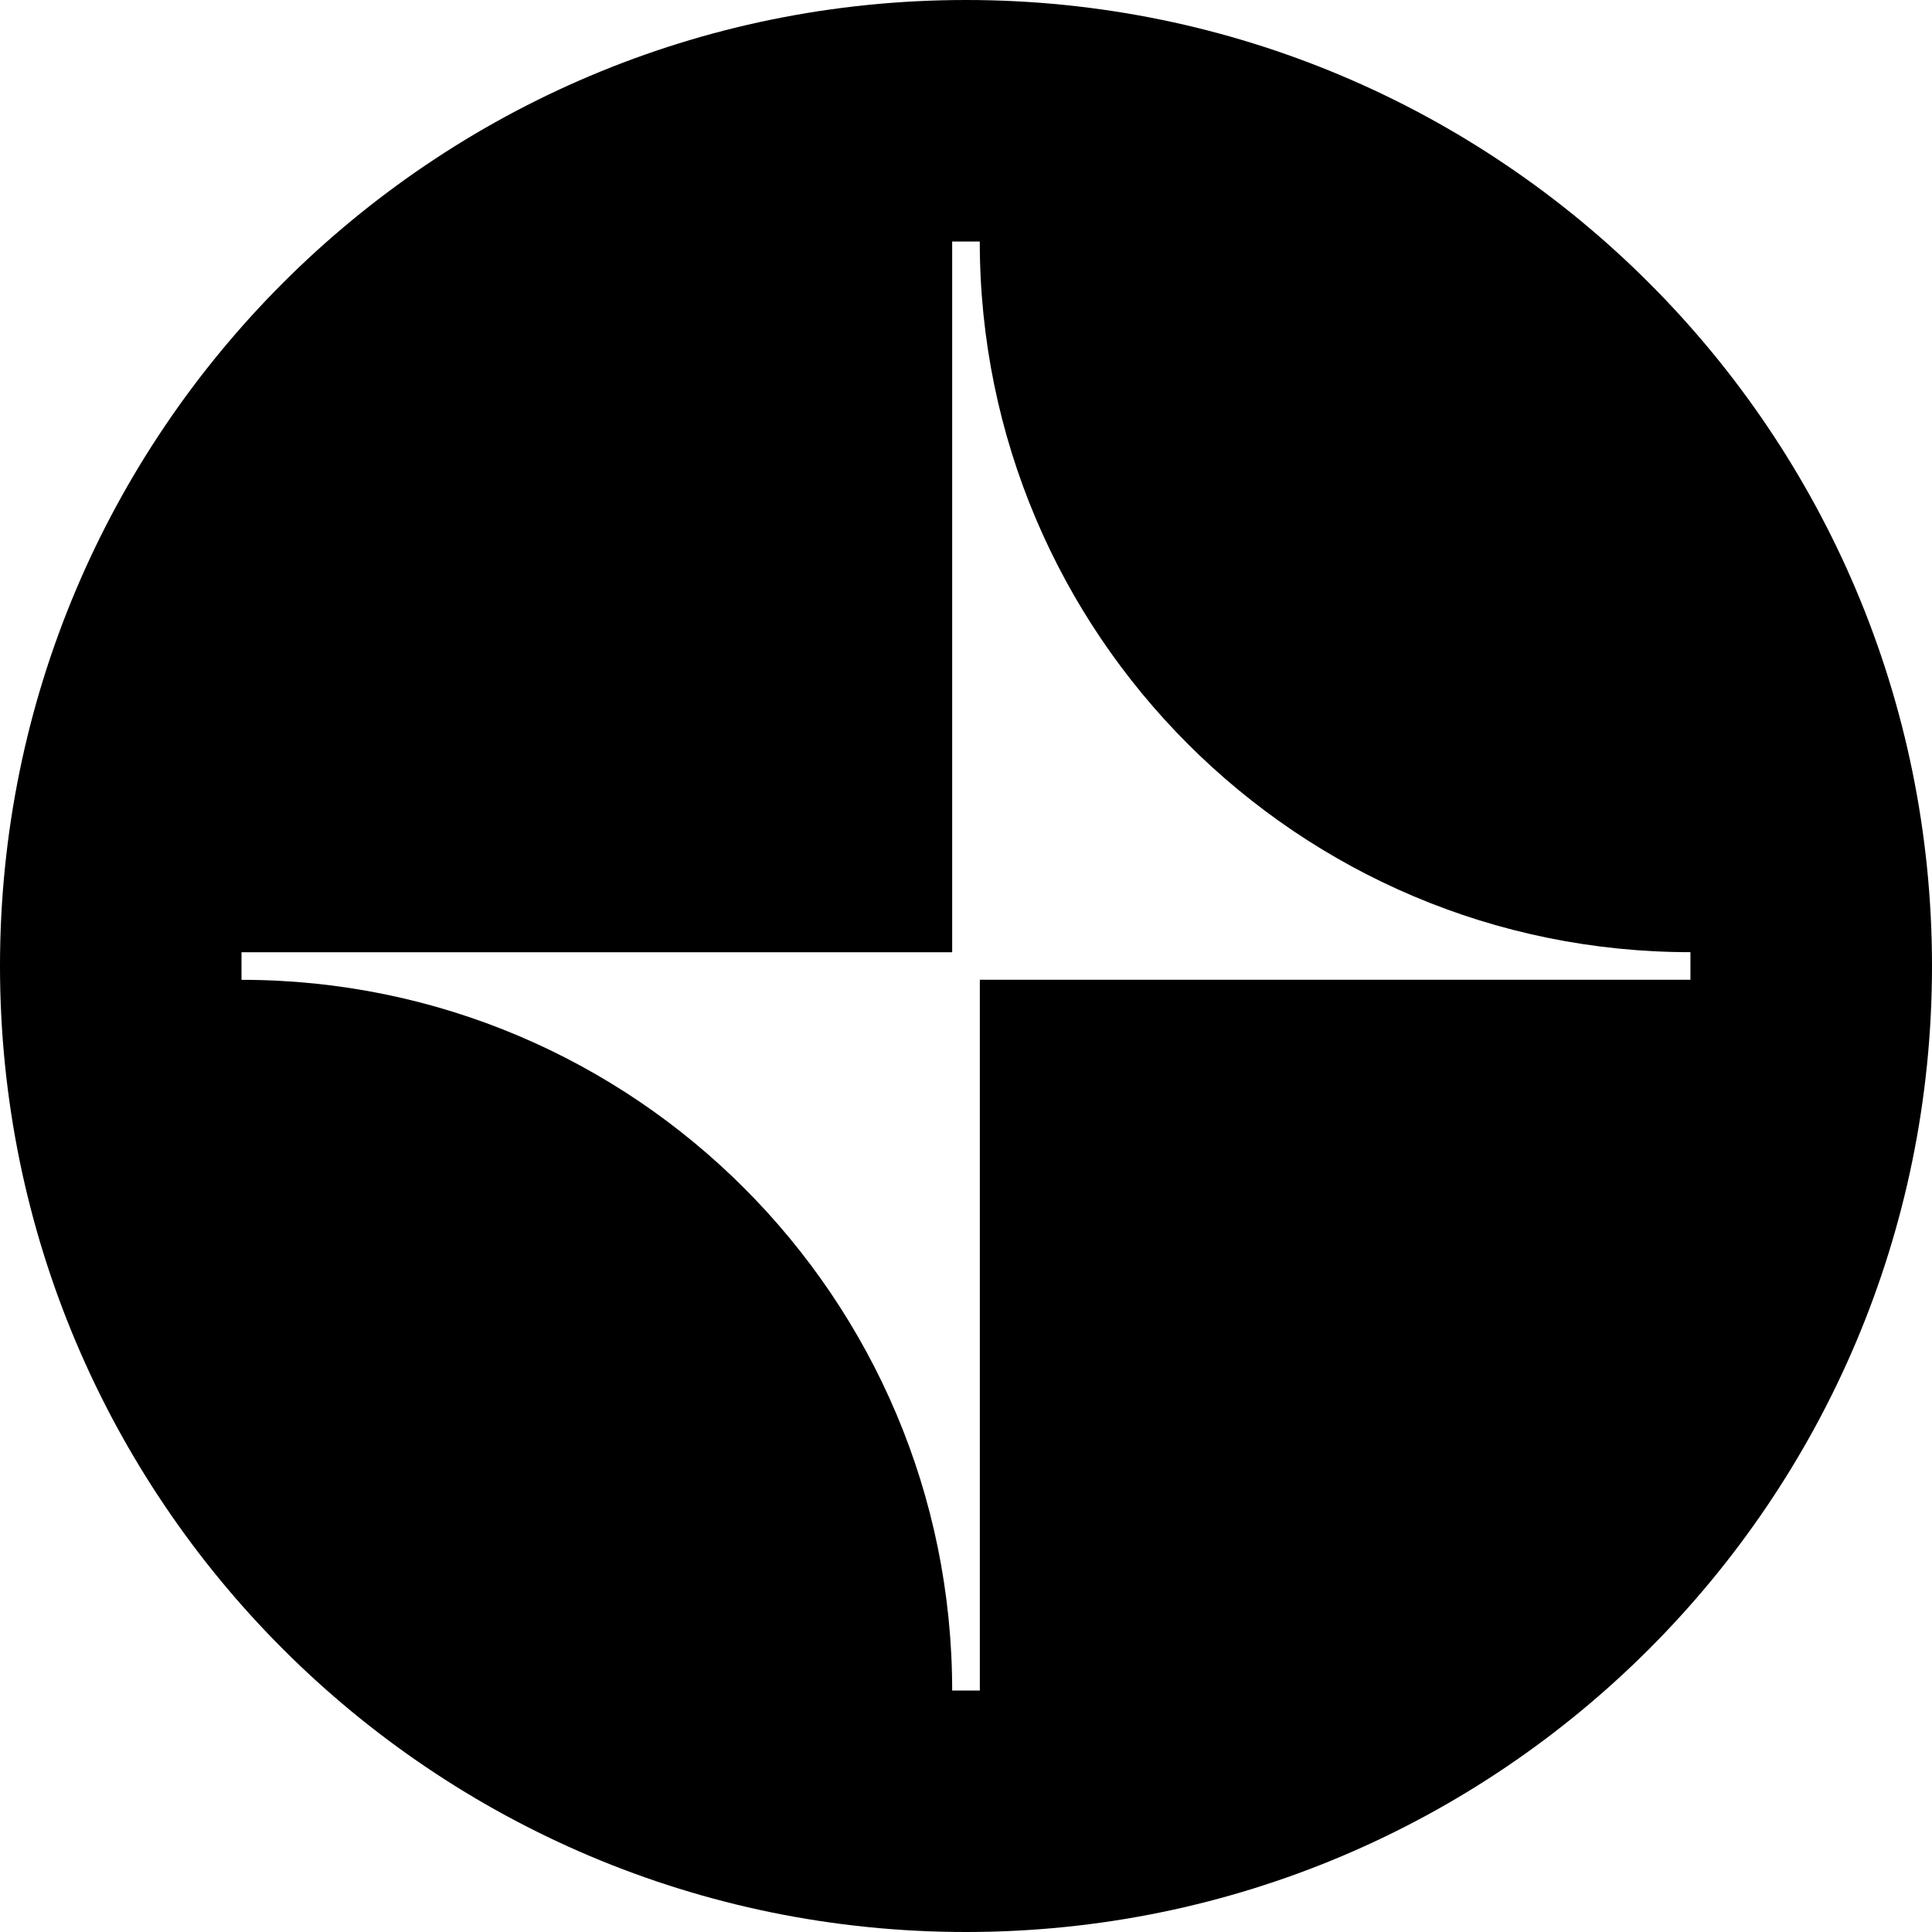
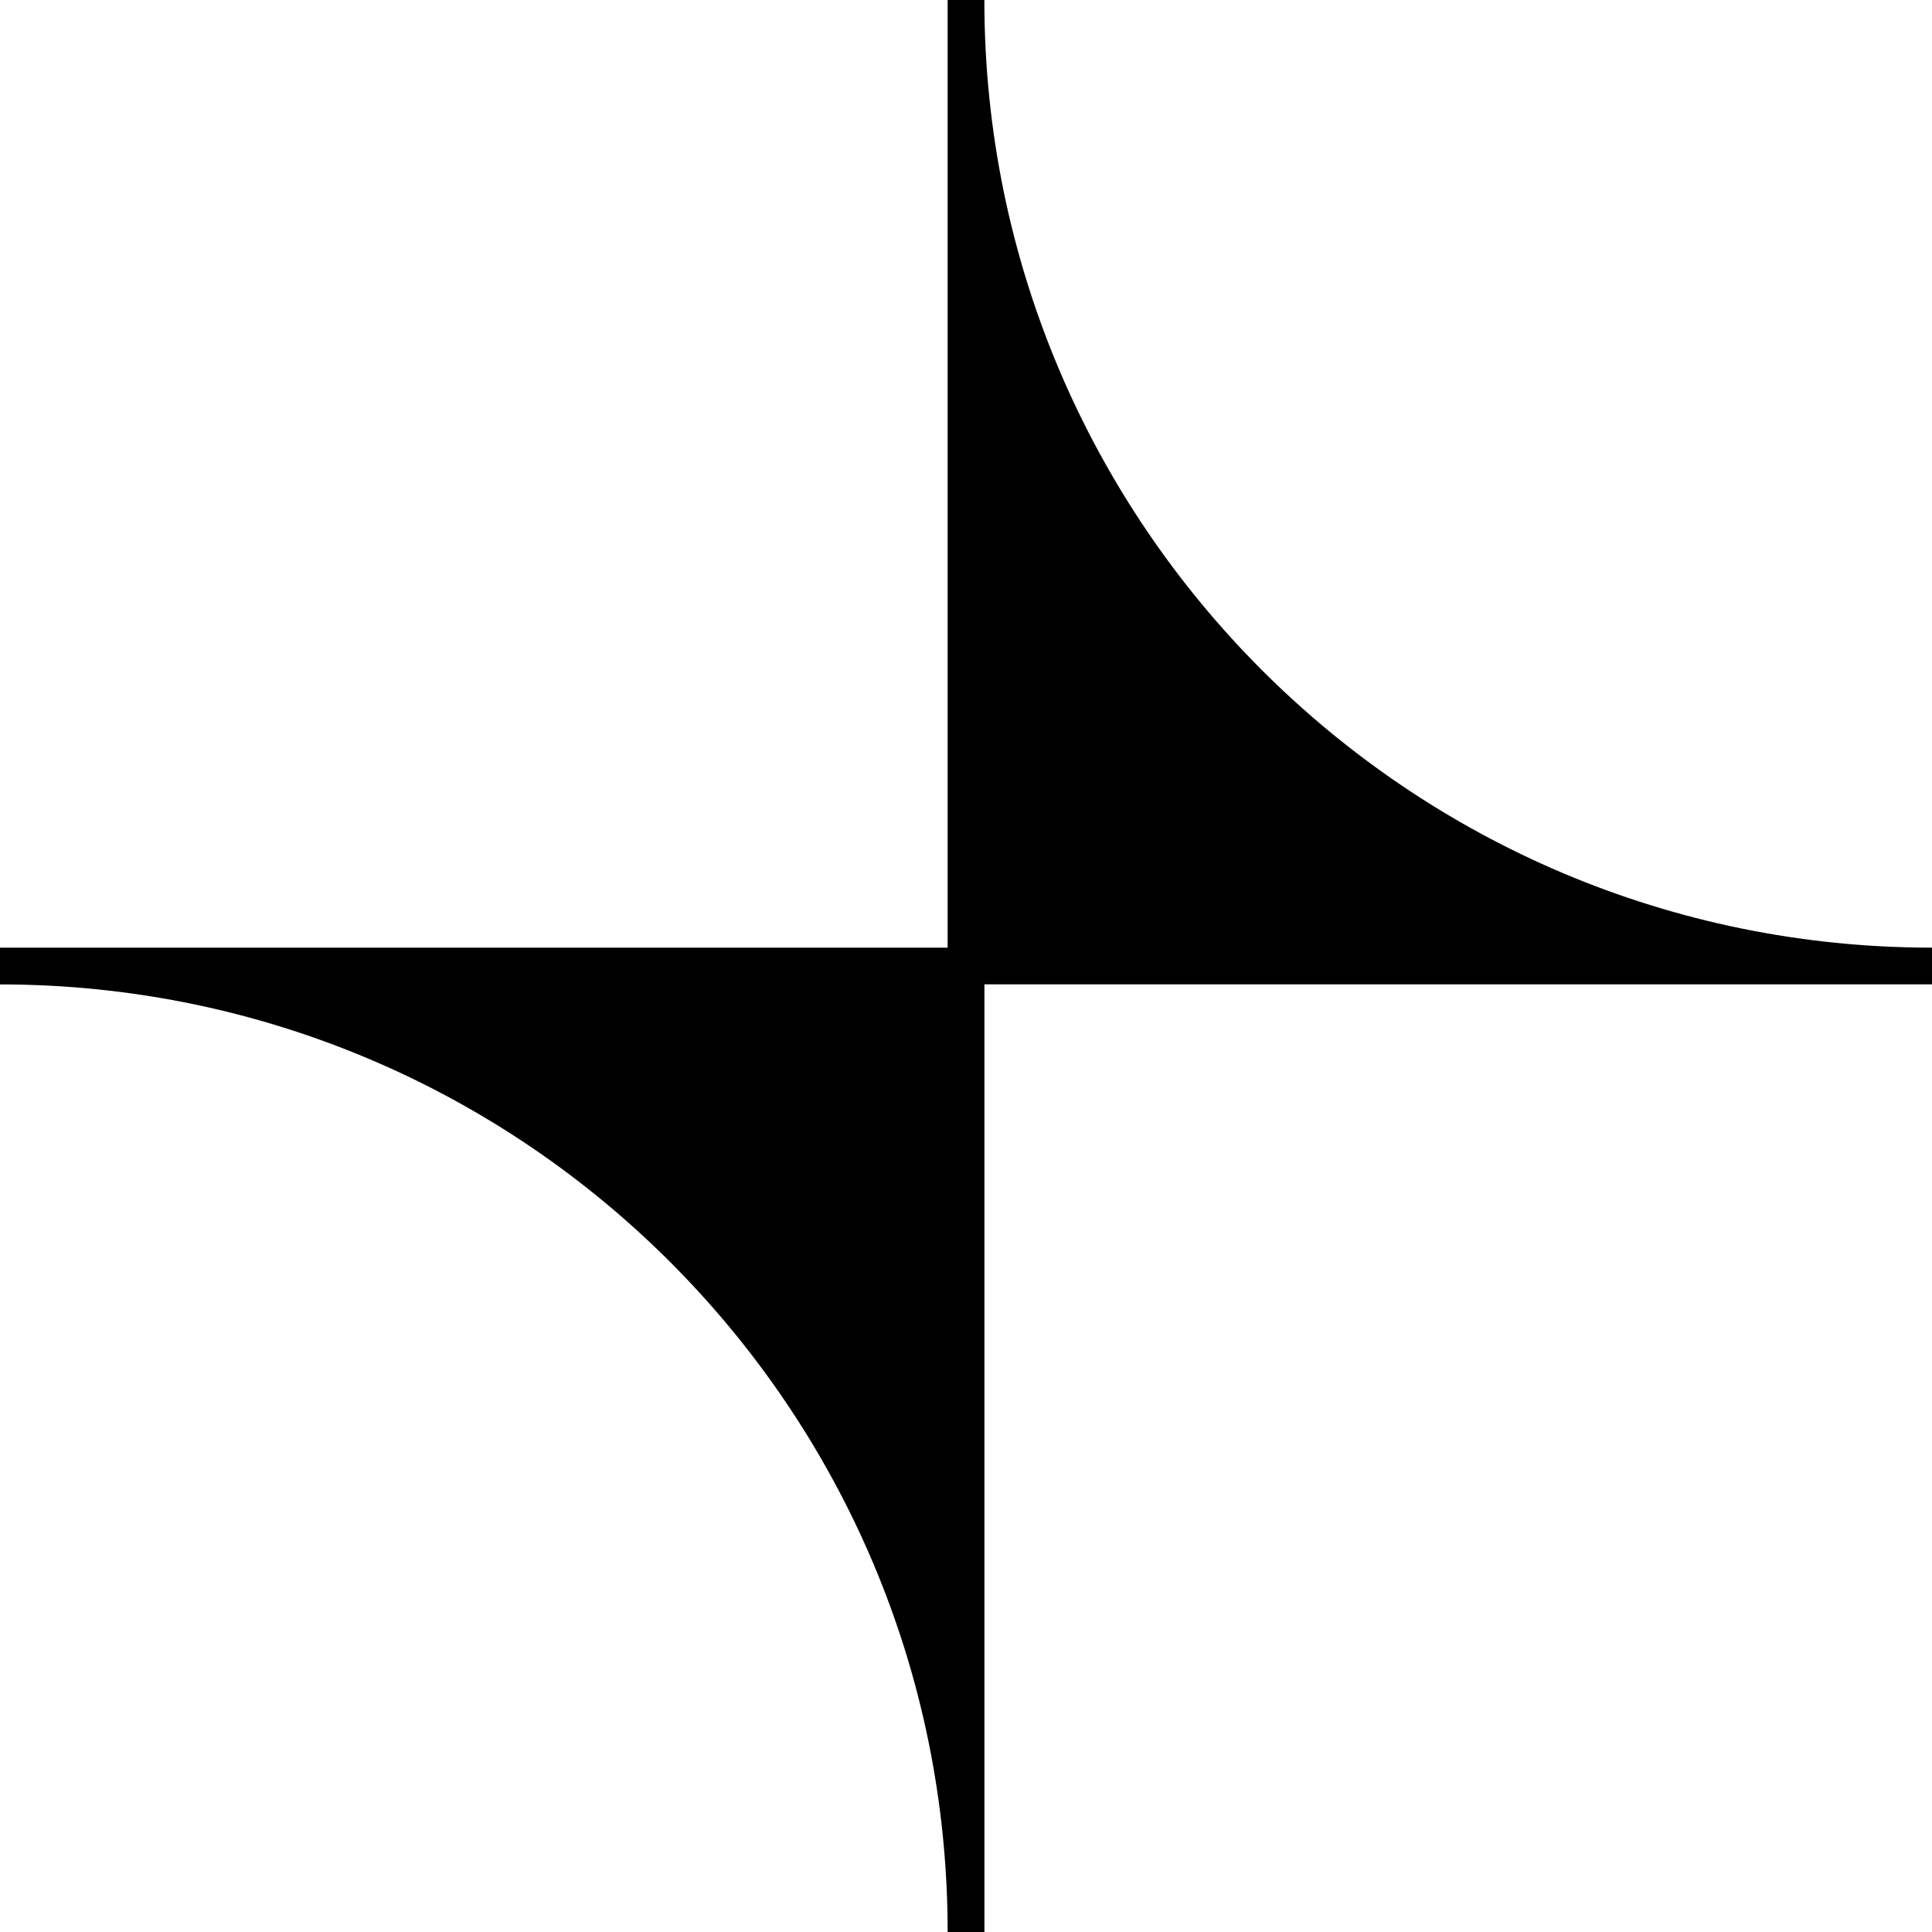
<svg xmlns="http://www.w3.org/2000/svg" width="32" height="32" viewBox="0 0 32" fill="none">
-   <path fill="#000" d="M 16,0 A 16,16 0 0 0 0,16 16,16 0 0 0 16,32 16,16 0 0 0 32,16 16,16 0 0 0 16,0 Z m -0.229,4 h 0.457 c 0,6.499 5.267,11.771 11.771,11.771 v 0.457 H 16.229 V 28 H 15.771 C 15.771,21.501 10.504,16.229 4,16.229 v -0.457 h 11.771 z" />
+   <path d="m 32,15.696 c -8.673,0 -15.696,-7.03 -15.696,-15.696 H 15.696 V 15.696 H 0 v 0.609 c 8.673,0 15.696,7.03 15.696,15.696 h 0.609 V 16.304 H 32 Z" fill="#000000" style="stroke-width:0.278" />
</svg>
